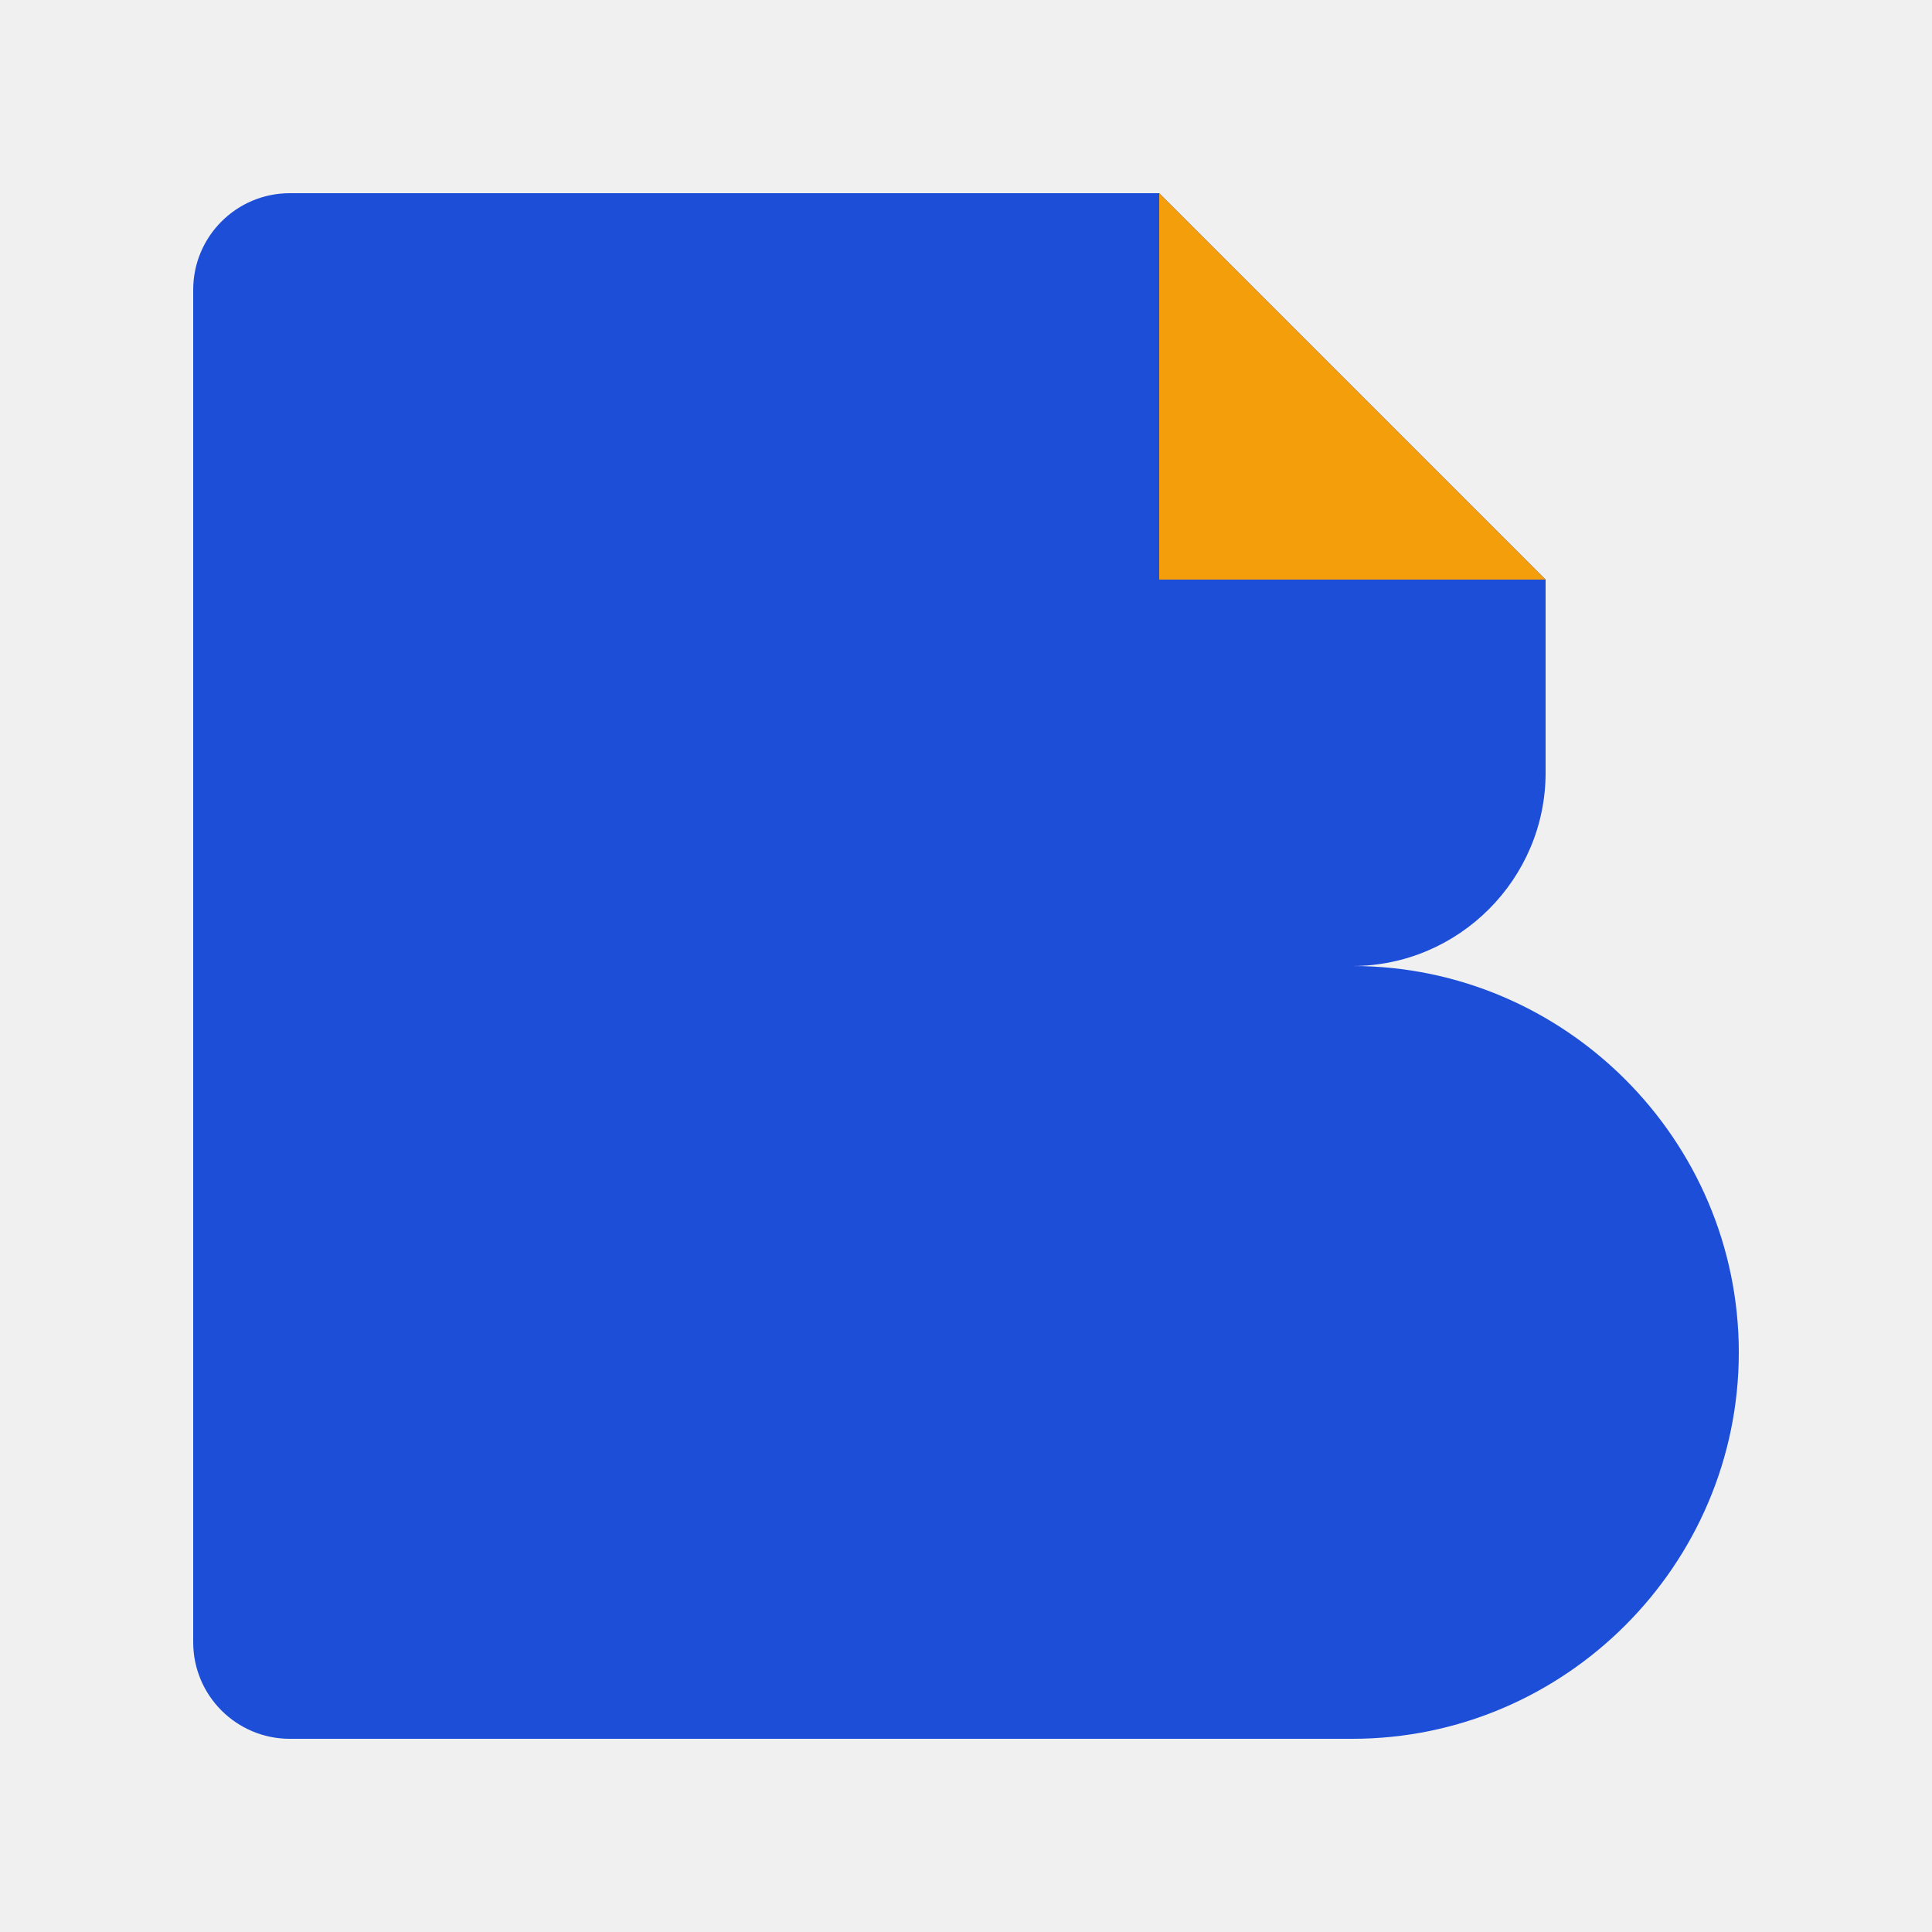
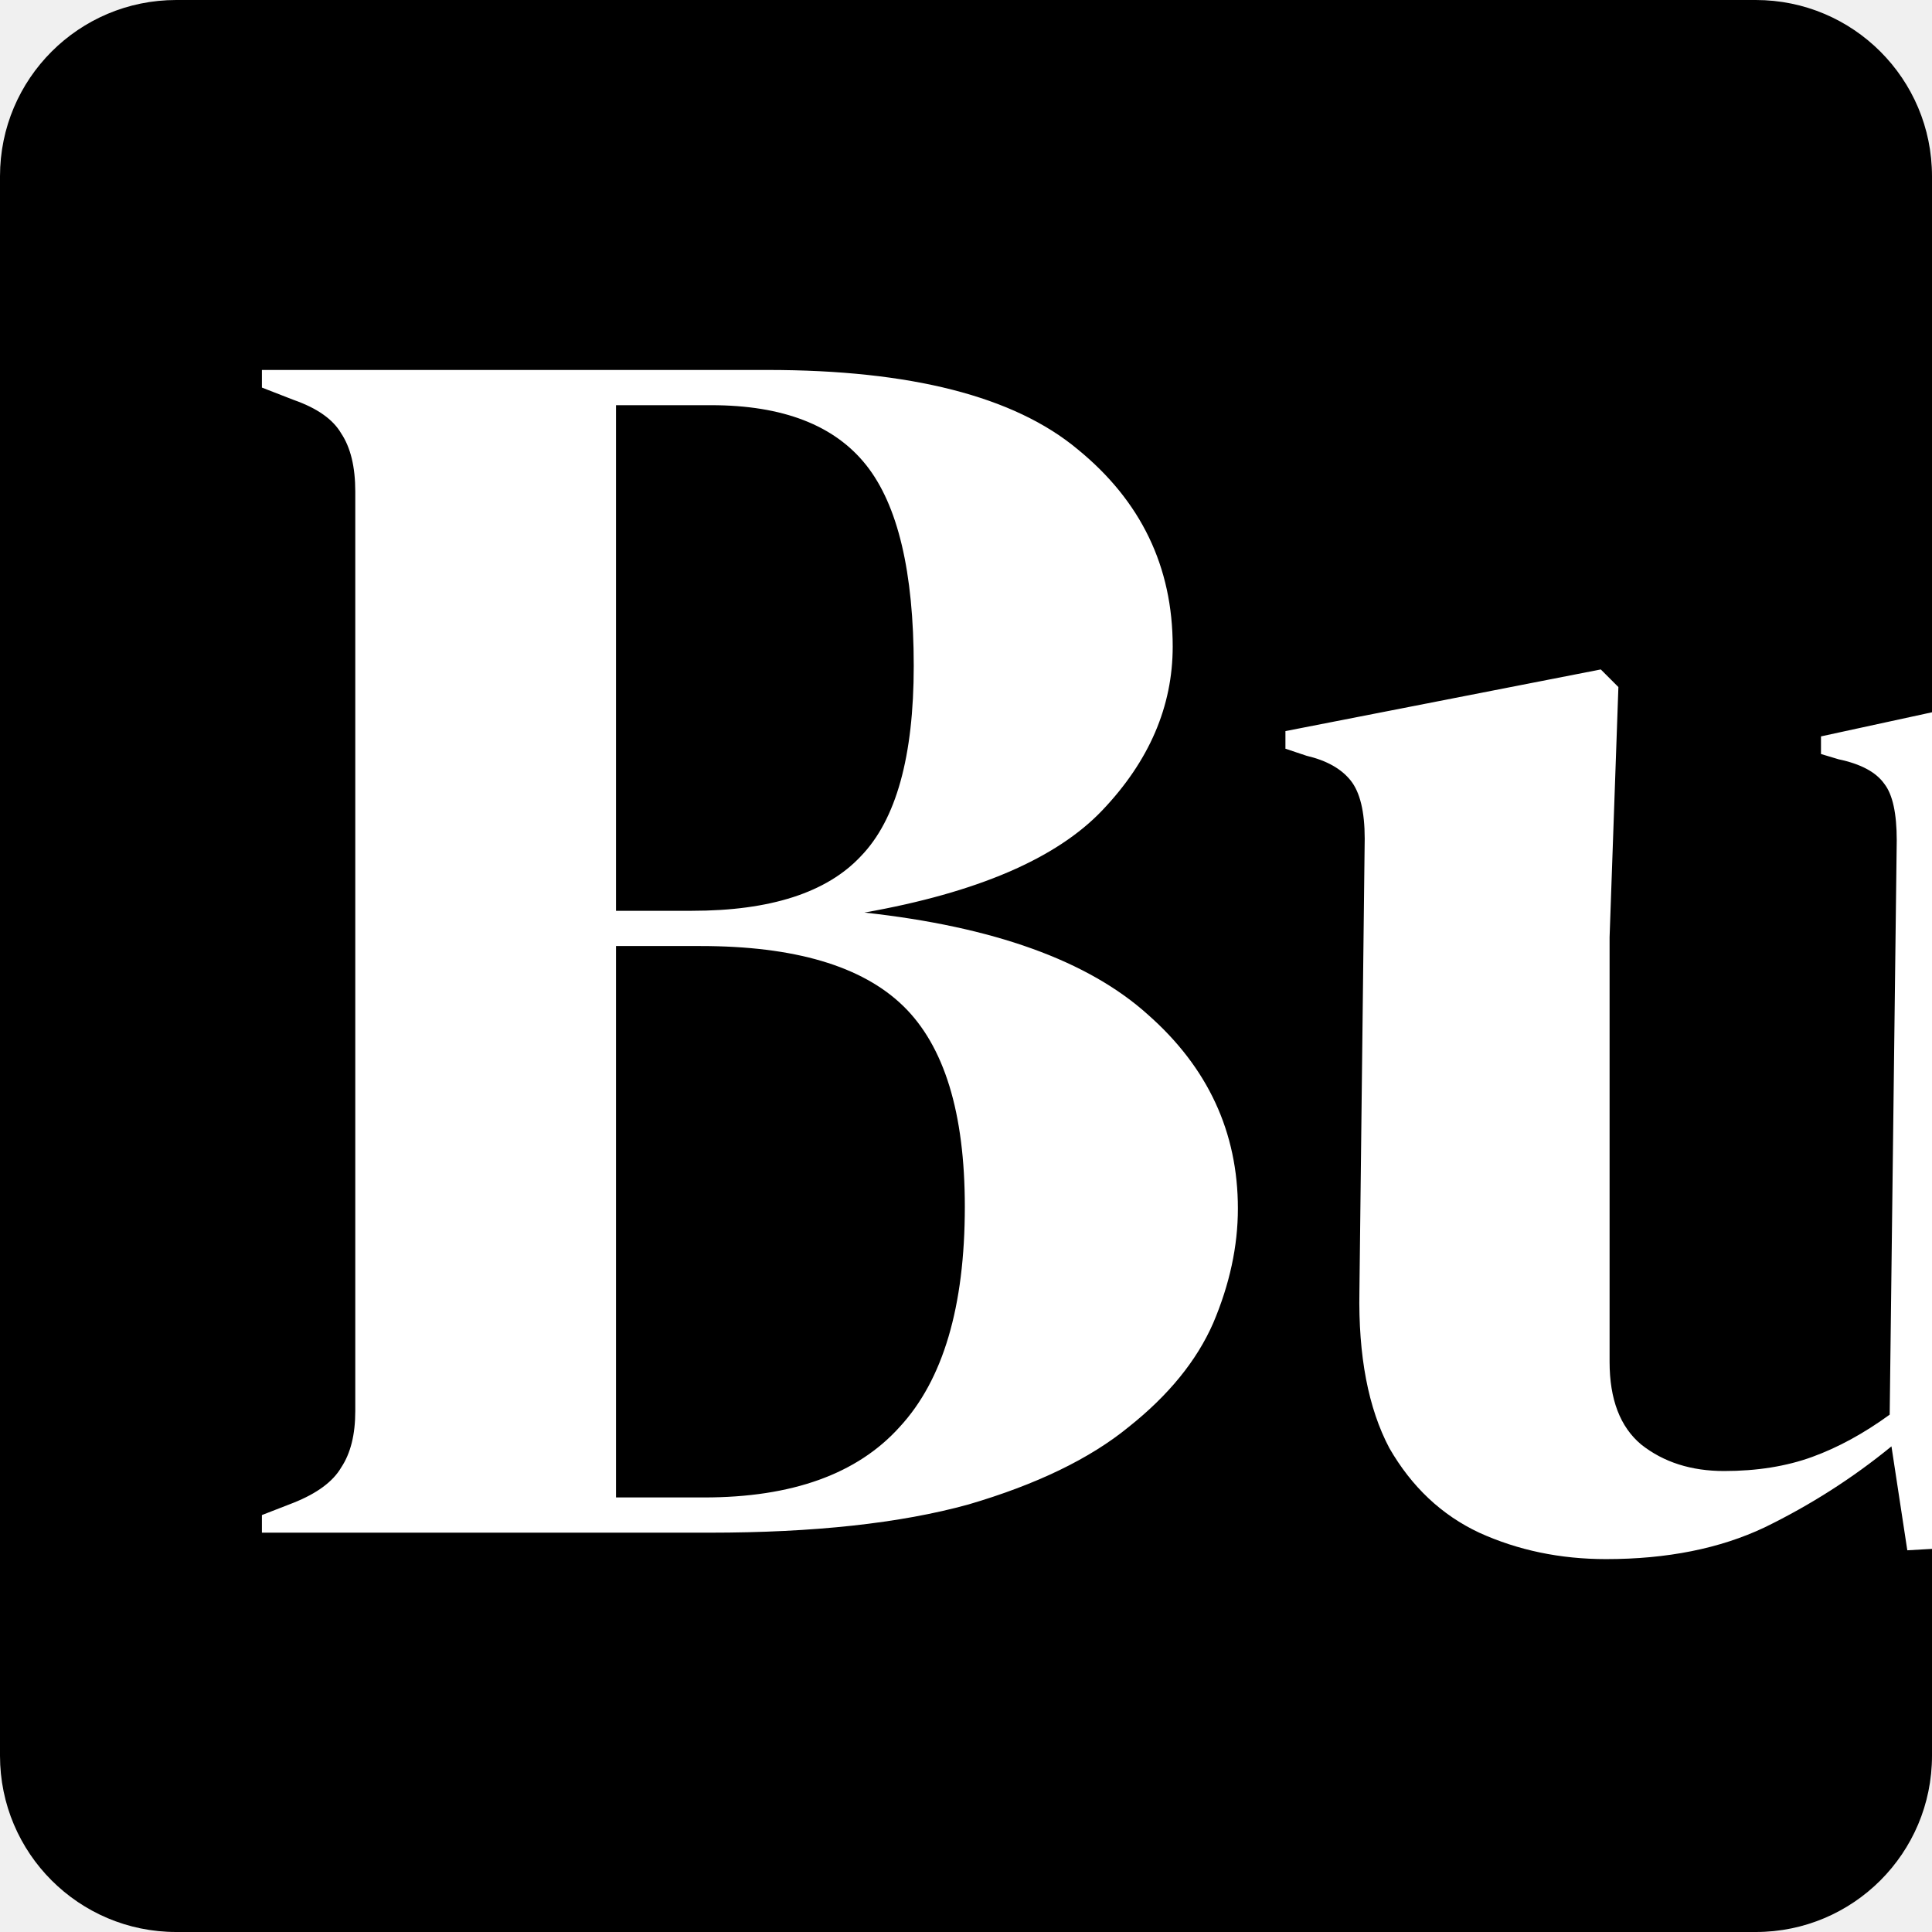
- <svg xmlns="http://www.w3.org/2000/svg" width="32" height="32" viewBox="0 0 40 40" fill="none">
-   <rect x="4" y="4" width="8" height="32" rx="2" fill="#1d4ed8" />
-   <path d="M 10 20 H 28 C 32.4 20 36 23.6 36 28 C 36 32.4 32.4 36 28 36 H 10 V 20 Z" fill="#1d4ed8" />
-   <path d="M 10 4 H 24 L 32 12 V 16 C 32 18.2 30.2 20 28 20 H 10 V 4 Z" fill="#1d4ed8" />
-   <path d="M 24 4 L 32 12 L 24 12 Z" fill="#f59e0b" />
+ <svg xmlns="http://www.w3.org/2000/svg" width="329" height="329" viewBox="0 0 329 329" fill="none">
+   <rect width="329" height="329" rx="30" fill="white" />
+   <path d="M299 0C315.569 0 329 13.431 329 30V121.295L310.096 125.4V128.4L313.096 129.3C316.896 130.1 319.496 131.5 320.896 133.5C322.295 135.3 322.995 138.5 322.995 143.1L321.795 240.9C317.395 244.1 312.995 246.5 308.596 248.1C304.196 249.7 299.196 250.5 293.596 250.5C287.996 250.5 283.295 249 279.495 246C275.895 243 274.096 238.3 274.096 231.9V159.6L275.596 117L272.596 114L218.896 124.5V127.5L222.495 128.7C225.895 129.5 228.395 130.9 229.995 132.9C231.595 134.9 232.395 138.2 232.396 142.8L231.495 219.9C231.295 230.9 232.996 239.8 236.596 246.6C240.396 253.2 245.496 258 251.896 261C258.495 264 265.695 265.5 273.495 265.5C283.895 265.5 292.895 263.7 300.495 260.1C308.295 256.3 315.496 251.7 322.096 246.3L324.795 264L329 263.759V299C329 315.569 315.569 329 299 329H30C13.431 329 0 315.569 0 299V30C0 13.431 13.431 0 30 0H299ZM44.6 63V66L50 68.1C54 69.499 56.7 71.4 58.1 73.8C59.7 76.2 60.5 79.5 60.5 83.7V240.3C60.5 244.3 59.7 247.5 58.1 249.9C56.7 252.3 54 254.3 50 255.9L44.6 258V261H120.8C138.6 261 153.3 259.4 164.9 256.2C176.5 252.8 185.6 248.4 192.2 243C199 237.6 203.8 231.7 206.6 225.3C209.4 218.7 210.8 212.2 210.8 205.8C210.8 192.8 205.7 181.8 195.5 172.8C185.3 163.6 169.2 157.8 147.2 155.4C166.4 152 179.9 146.2 187.7 138C195.7 129.6 199.7 120.3 199.7 110.1C199.7 96.5 194.3 85.3 183.5 76.5C172.7 67.5 155.1 63 130.7 63H44.6ZM119.3 161.1C135.3 161.1 146.8 164.5 153.8 171.3C160.8 178.1 164.3 189.5 164.3 205.5C164.3 222.5 160.6 235 153.2 243C146 251 134.9 255 119.9 255H104.9V161.1H119.3ZM121.1 69C133.3 69 142.1 72.4 147.5 79.2C152.9 86 155.6 97.4 155.6 113.4C155.6 128.8 152.6 139.6 146.6 145.8C140.8 152 131.2 155.1 117.8 155.1H104.9V69H121.1Z" fill="black" />
</svg>
